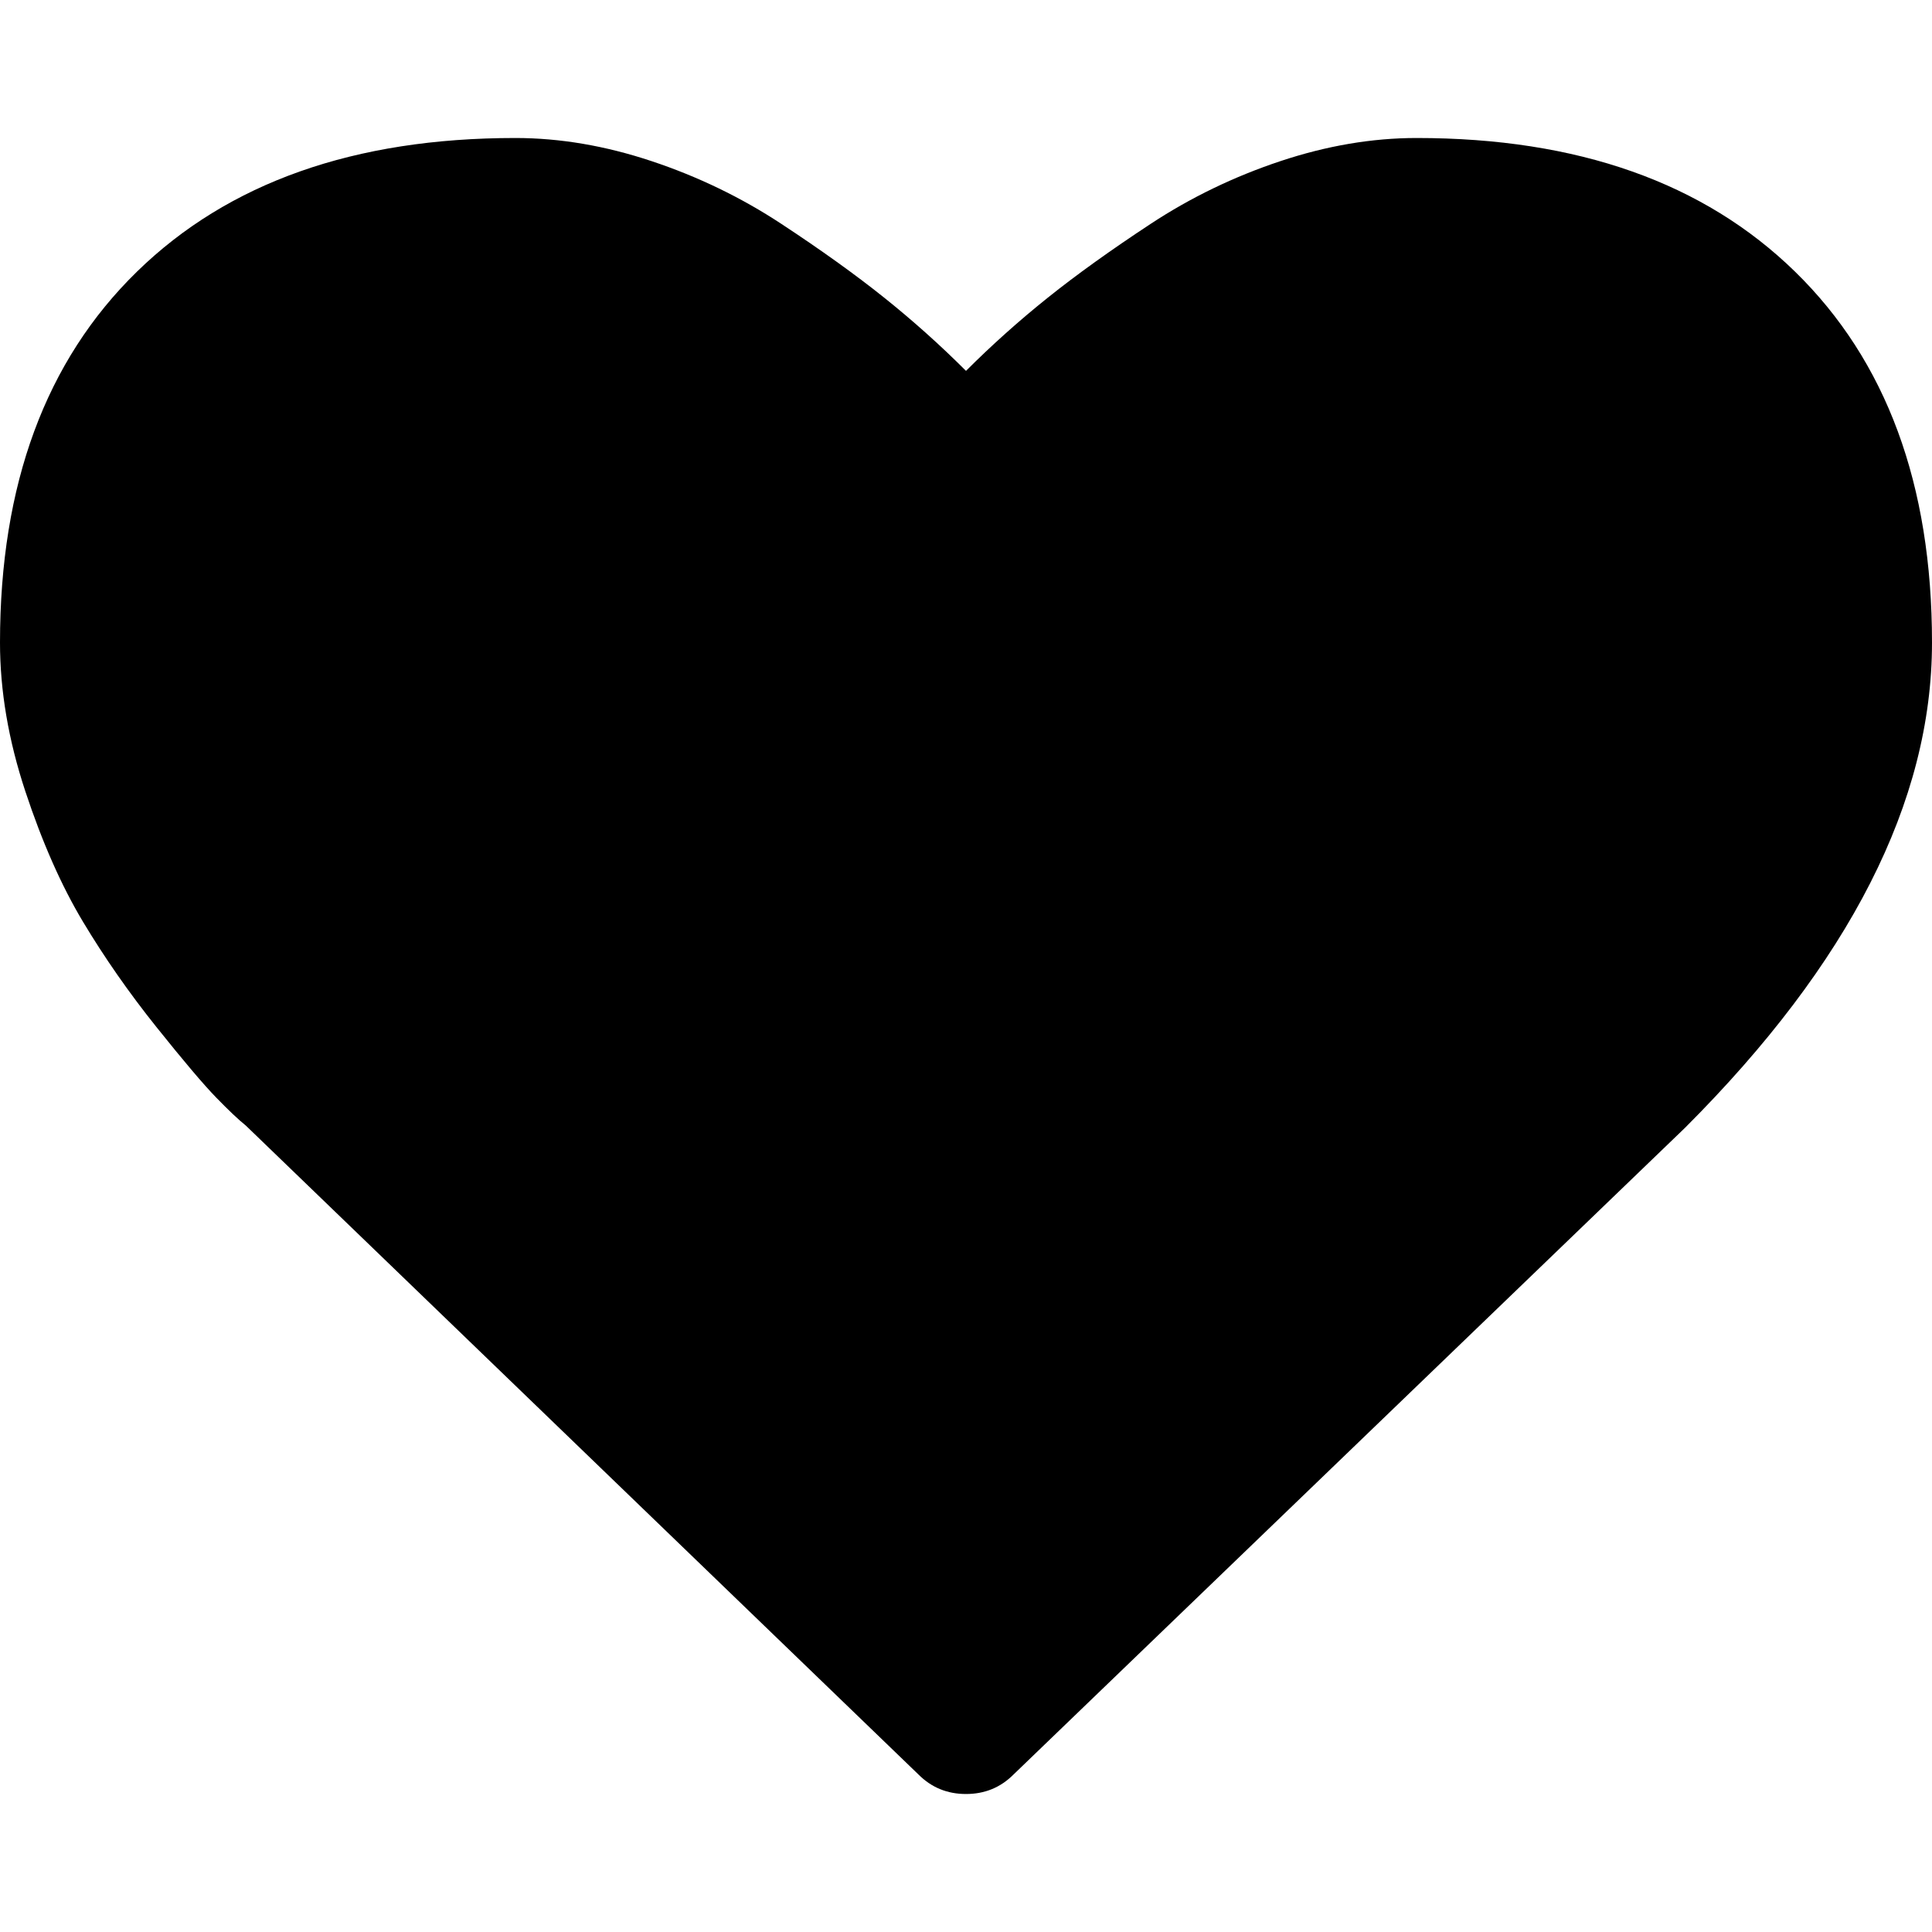
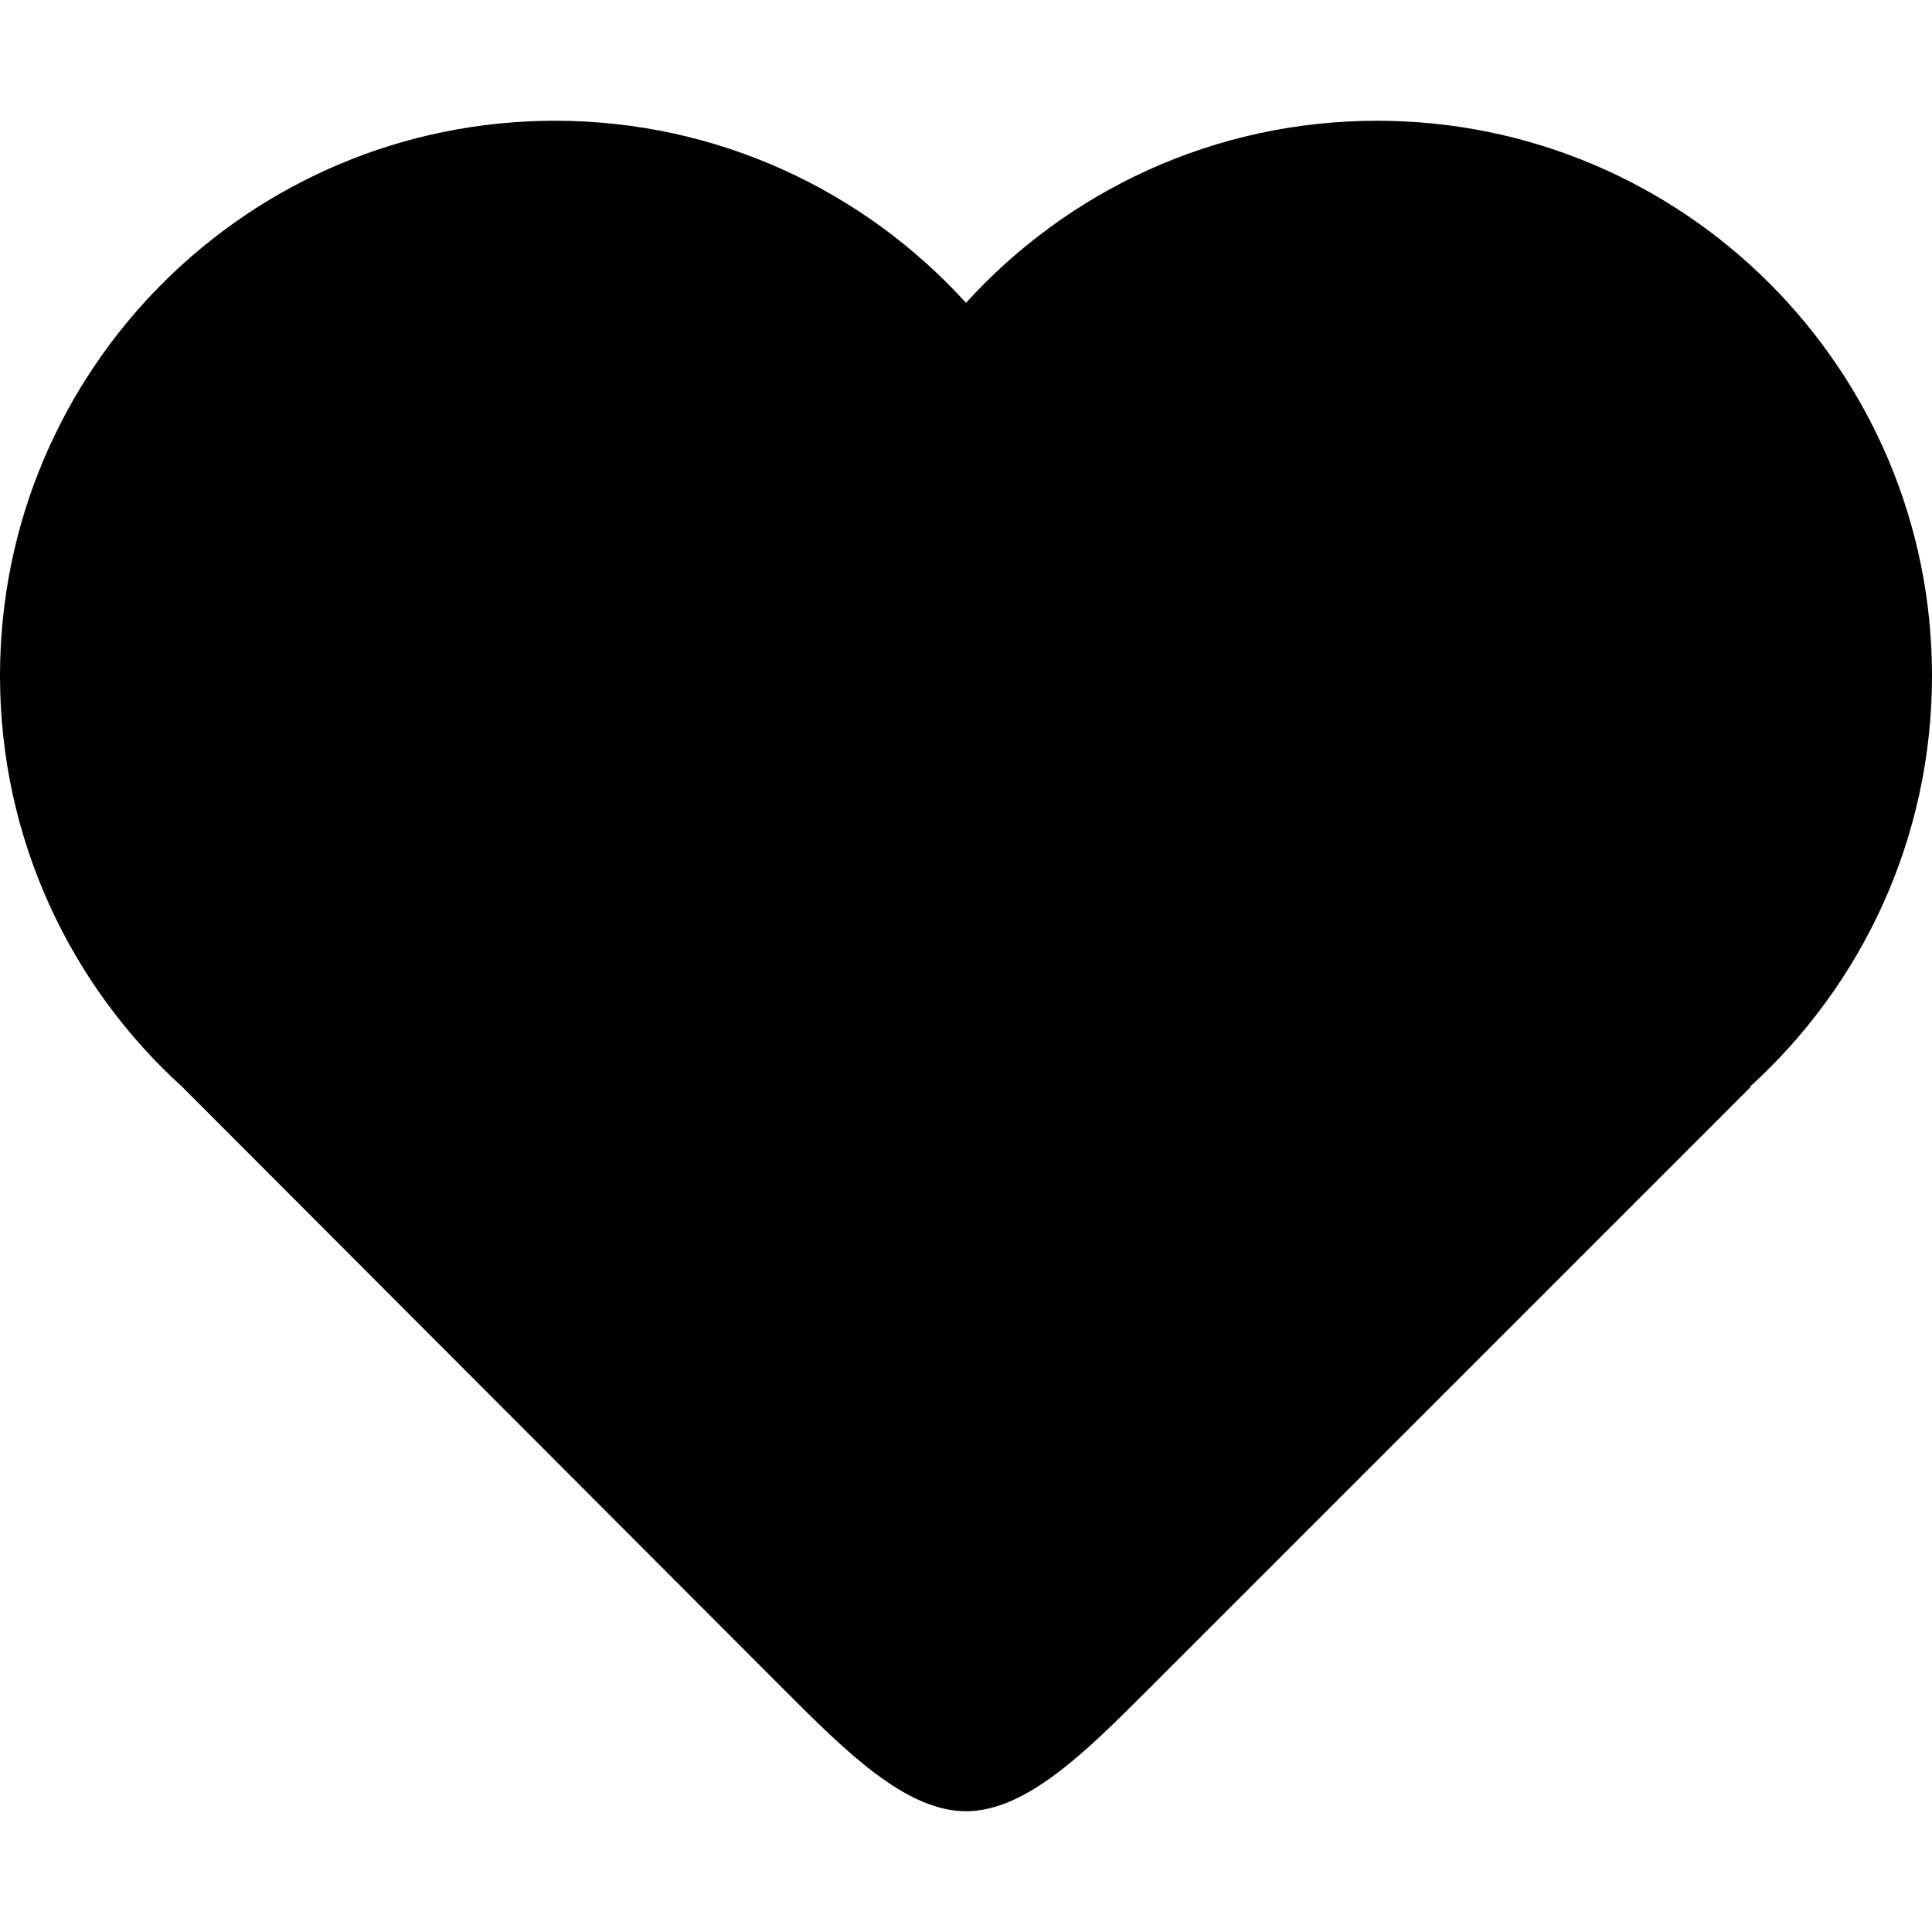
- <svg xmlns="http://www.w3.org/2000/svg" width="1792" height="1792" viewBox="0 0 1792 1792">
-   <path d="M896 1664q-26 0-44-18l-624-602q-10-8-27.5-26t-55.5-65.5-68-97.5-53.5-121-23.5-138q0-220 127-344t351-124q62 0 126.5 21.5t120 58 95.5 68.5 76 68q36-36 76-68t95.5-68.5 120-58 126.5-21.5q224 0 351 124t127 344q0 221-229 450l-623 600q-18 18-44 18z" />
+ <svg xmlns="http://www.w3.org/2000/svg" version="1.1" width="16" height="16" viewBox="0 0 16 16">
+   <path fill="#000000" d="M16 5.596c0 1.349-0.582 2.563-1.508 3.404h0.008l-5 5c-0.5 0.5-1 1-1.5 1s-1-0.5-1.5-1l-4.992-5c-0.926-0.841-1.508-2.054-1.508-3.404 0-2.538 2.058-4.596 4.596-4.596 1.349 0 2.563 0.582 3.404 1.508 0.841-0.926 2.054-1.508 3.404-1.508 2.538 0 4.596 2.058 4.596 4.596z" />
</svg>
